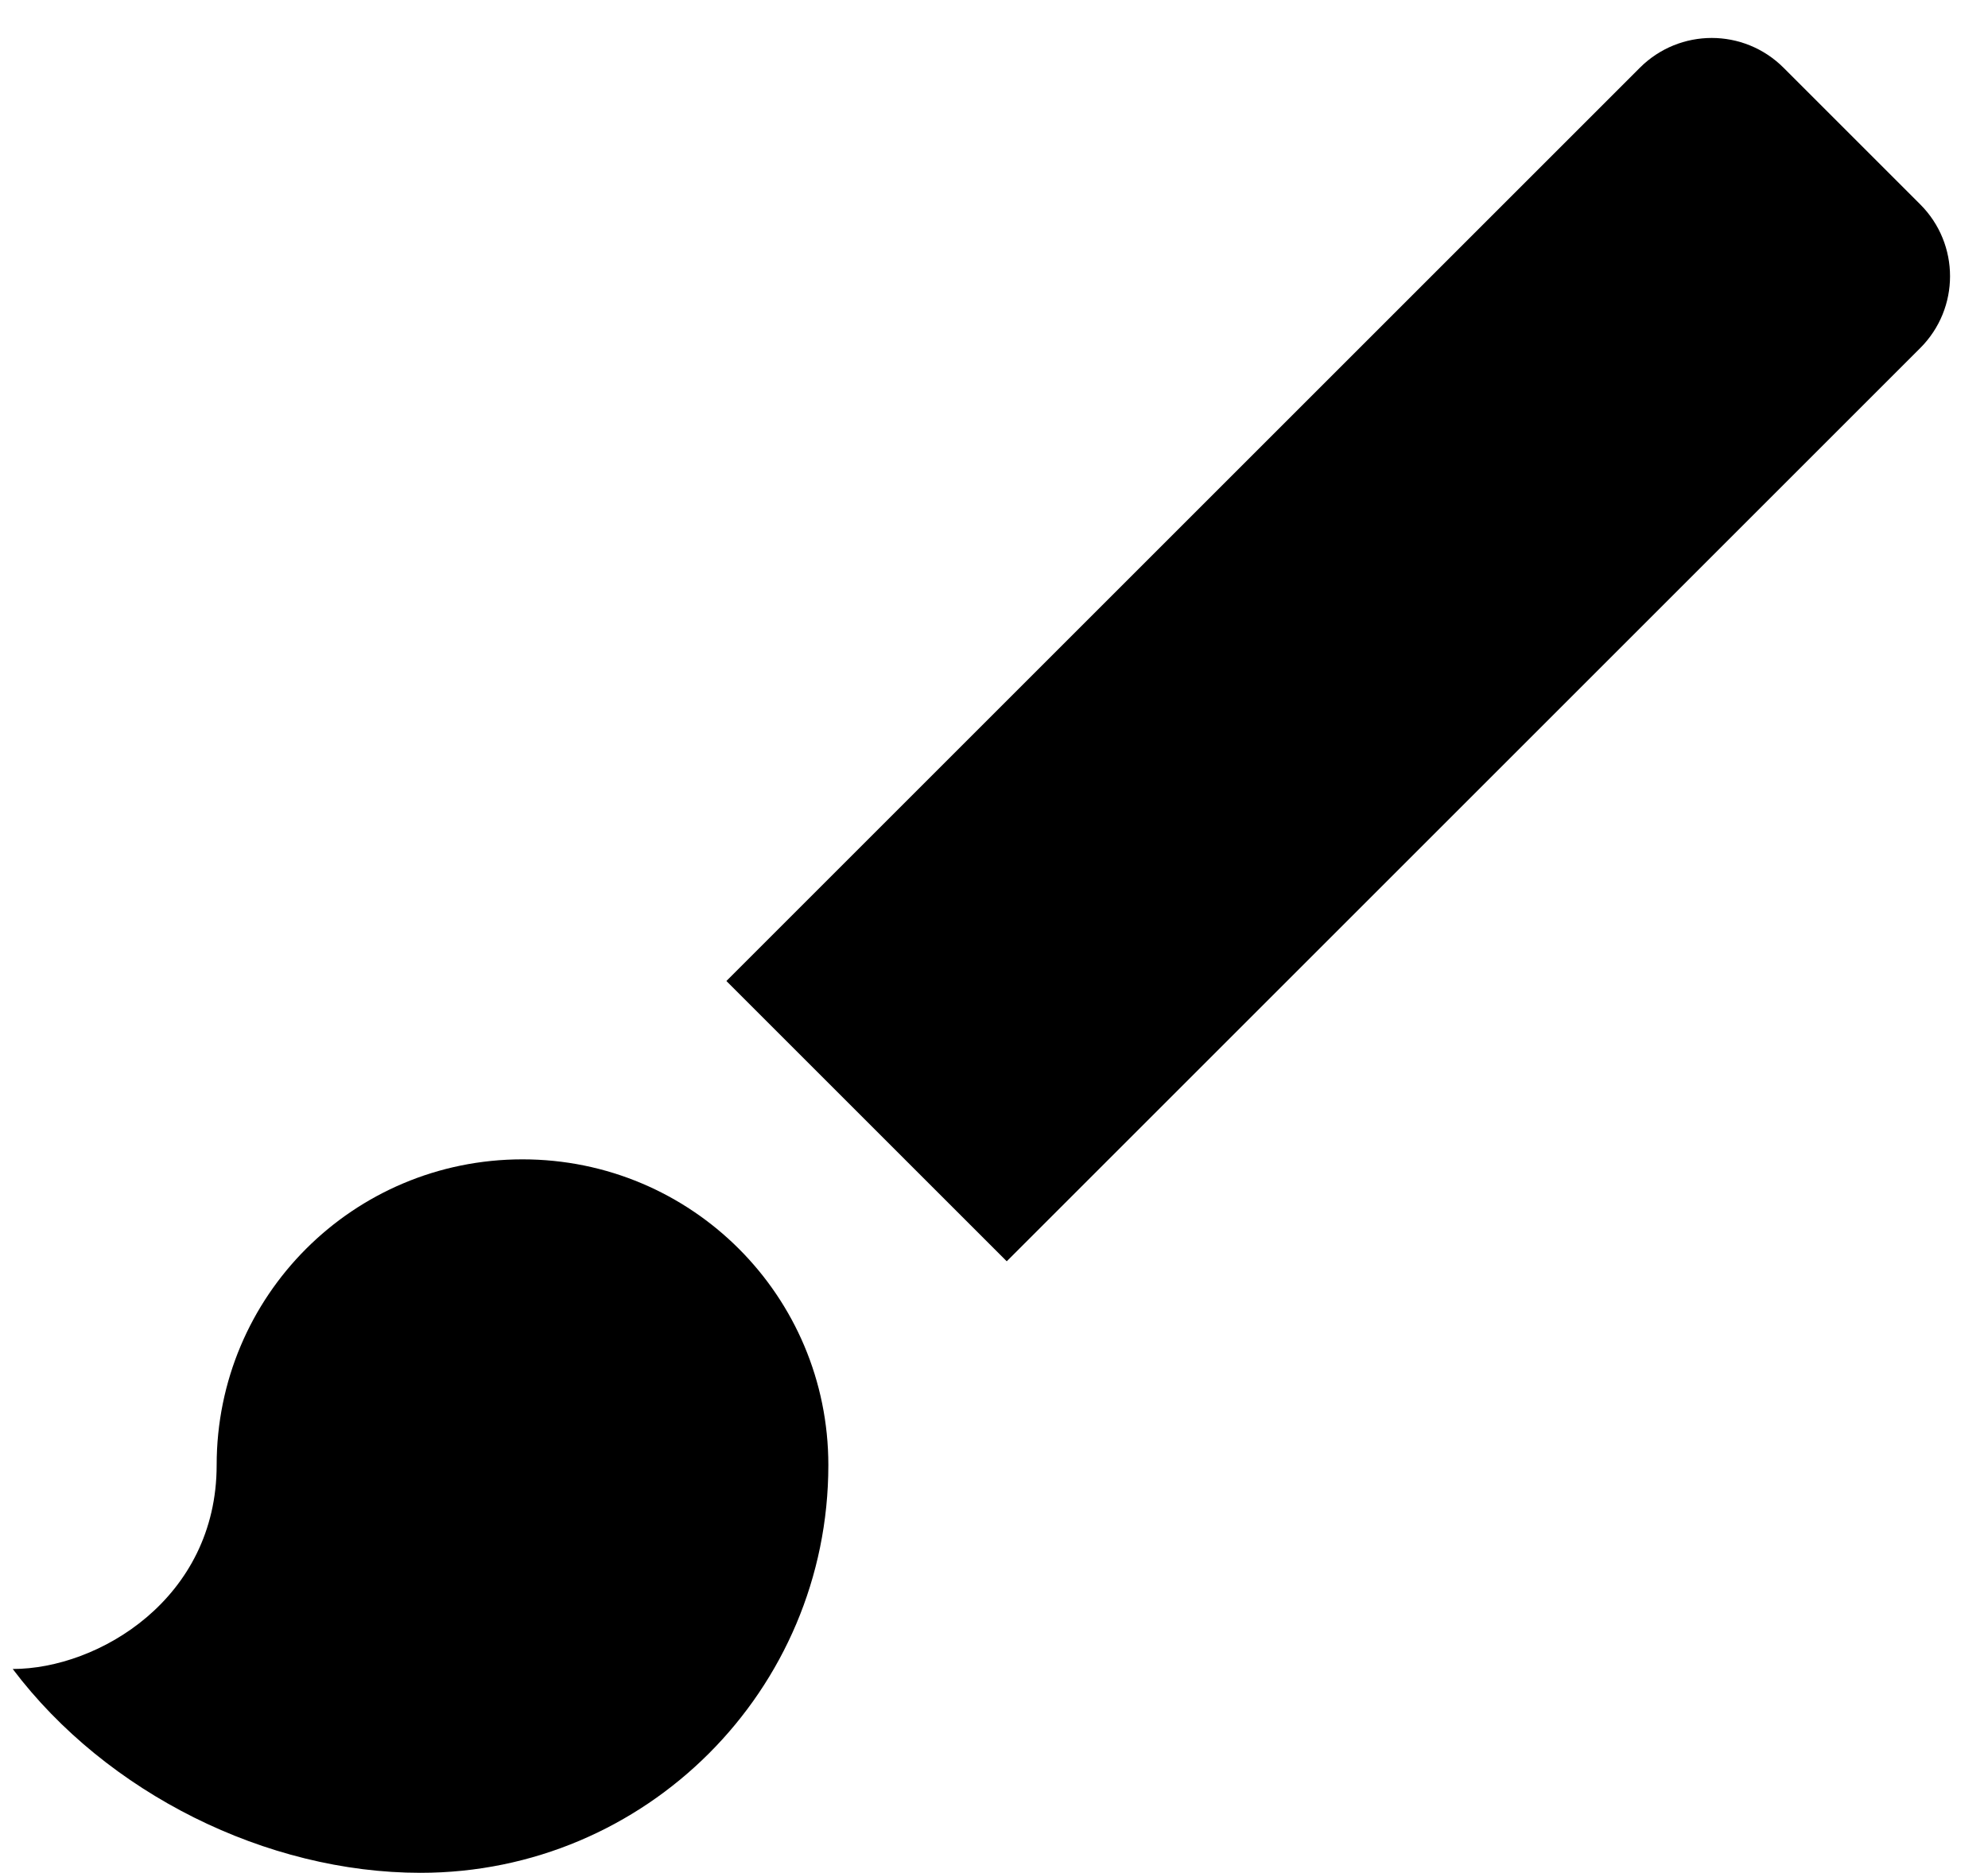
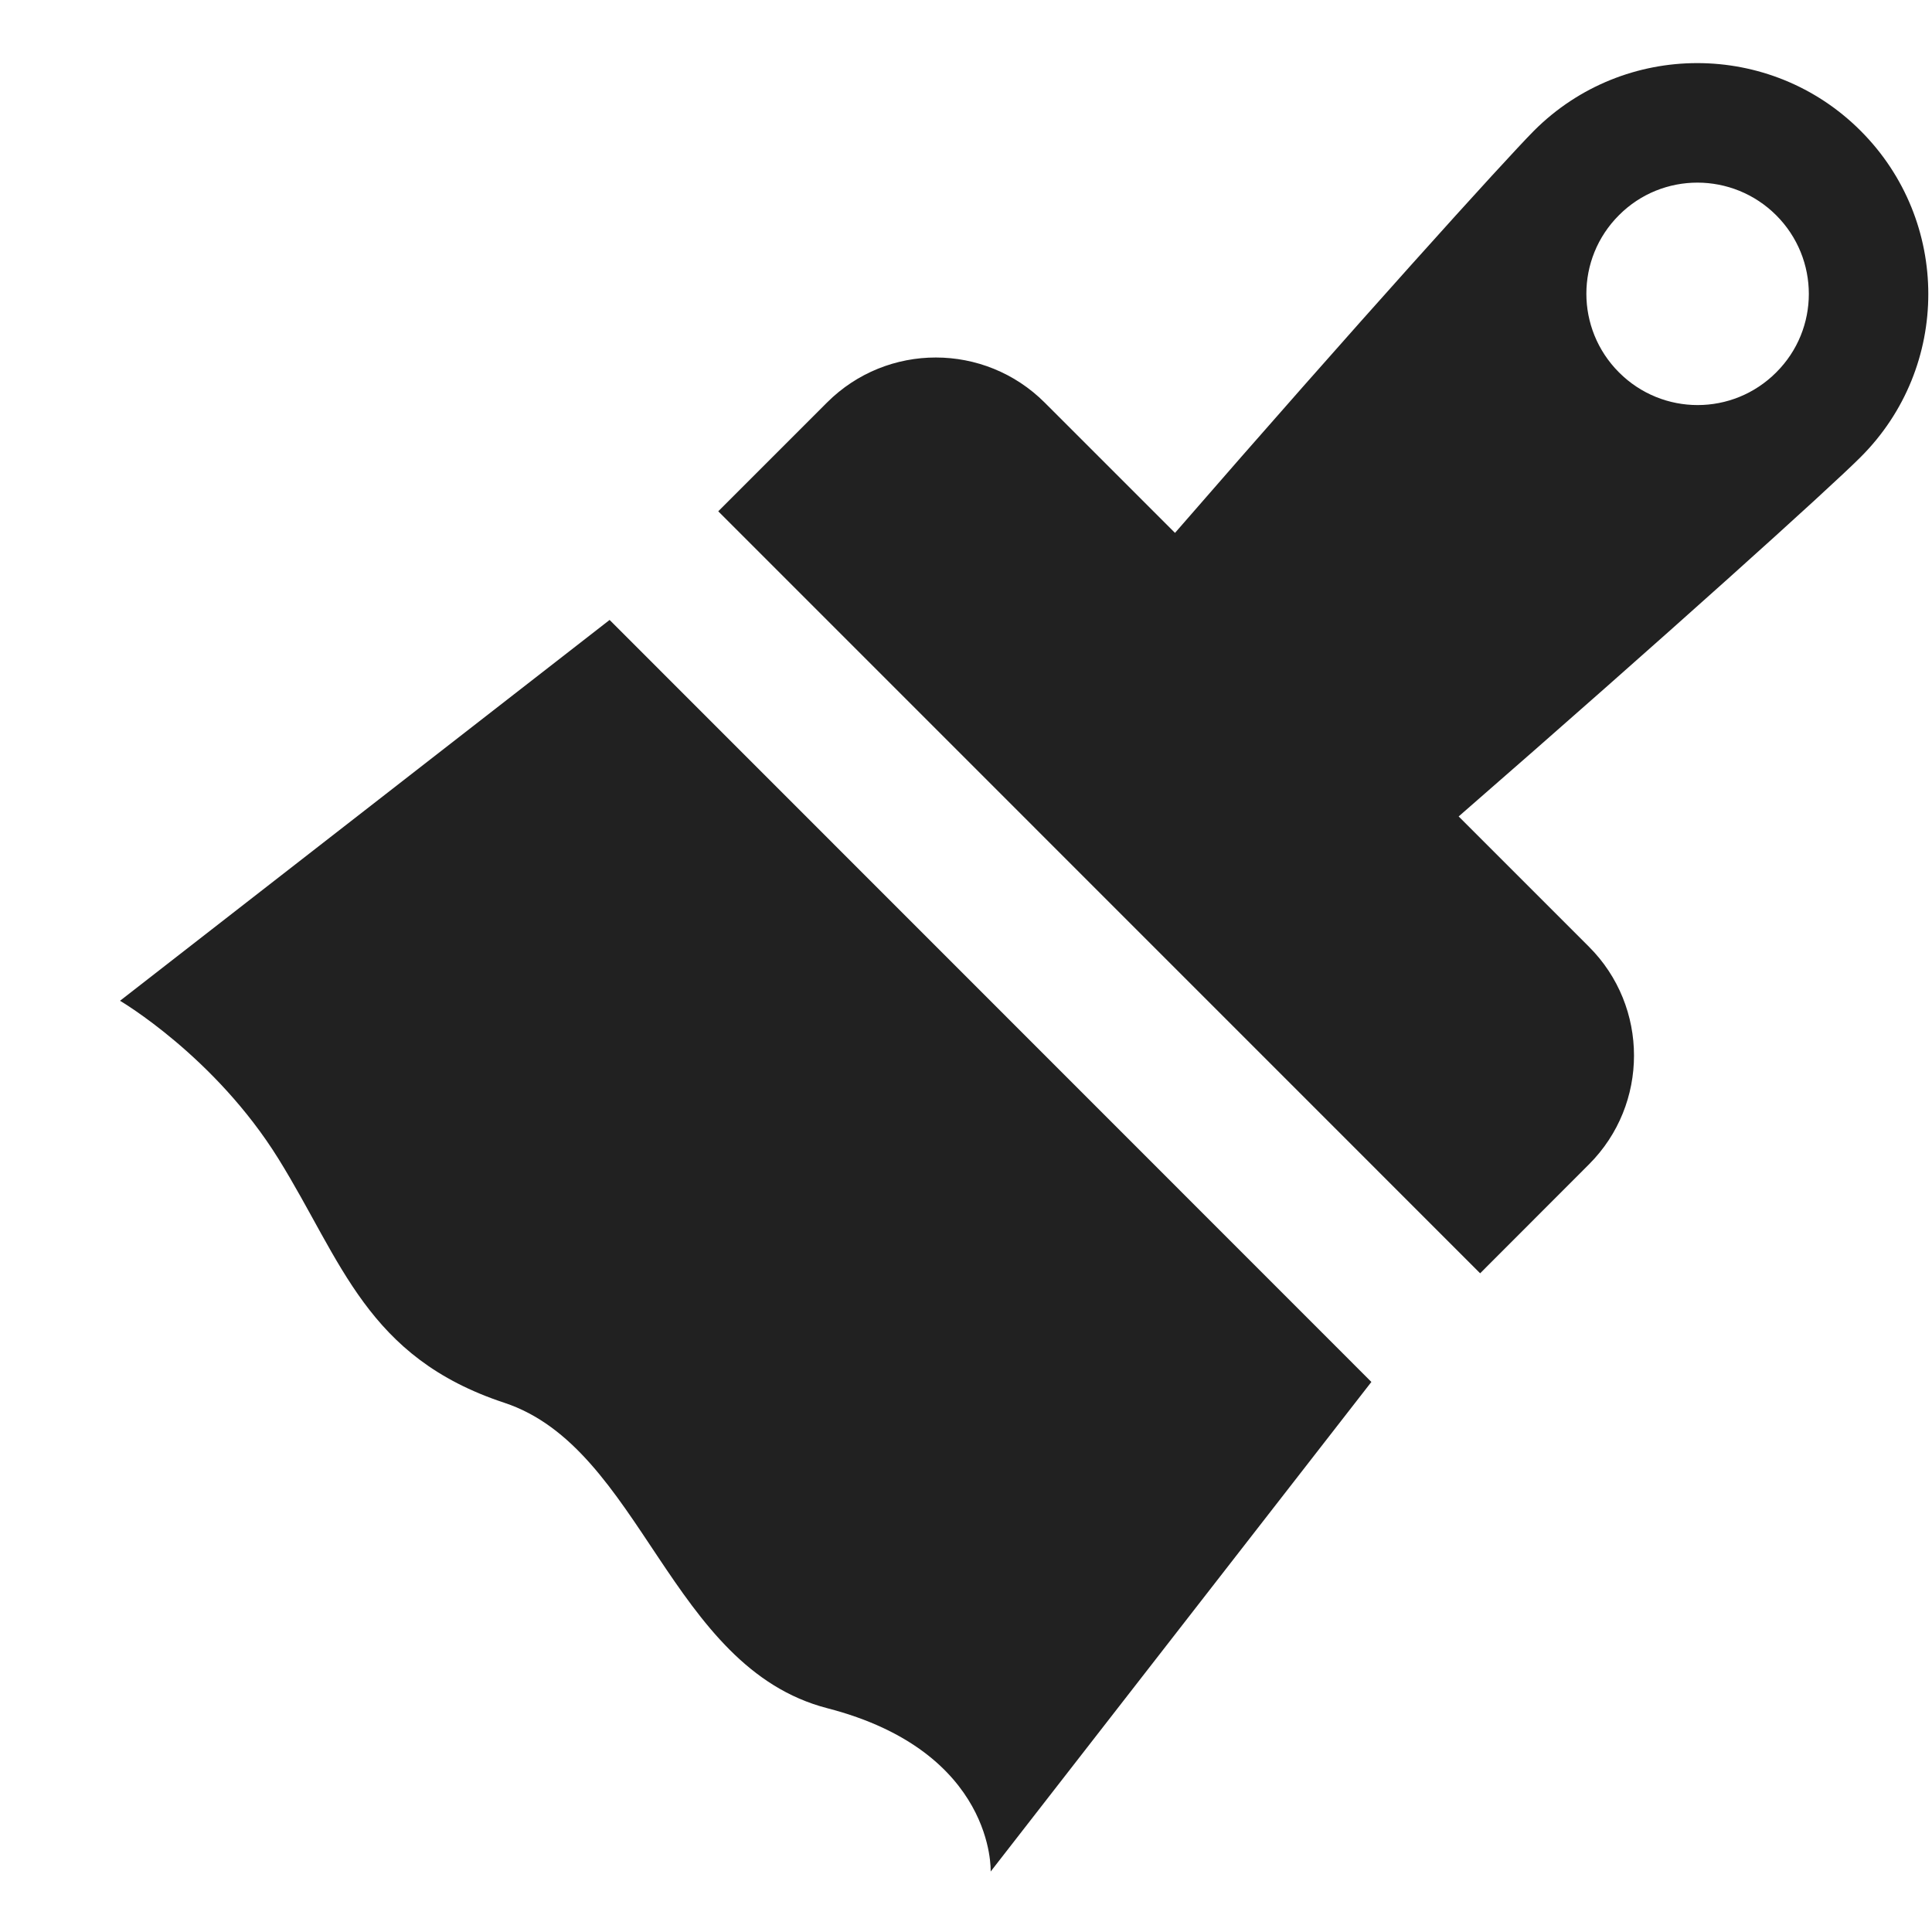
- <svg xmlns="http://www.w3.org/2000/svg" width="52" height="49" viewBox="0 0 52 49" fill="none">
-   <path d="M13.667 30.333C9.24 30.333 5.667 33.907 5.667 38.333C5.667 41.827 2.573 43.667 0.333 43.667C2.787 46.92 6.973 49 11 49C16.893 49 21.667 44.227 21.667 38.333C21.667 33.907 18.093 30.333 13.667 30.333ZM50.227 5.347L46.653 1.773C45.613 0.733 43.933 0.733 42.893 1.773L19 25.667L26.333 33L50.227 9.107C51.267 8.067 51.267 6.387 50.227 5.347Z" fill="black" />
+ <svg xmlns="http://www.w3.org/2000/svg" width="800px" height="800px" viewBox="0 -0.5 17 17" version="1.1" class="si-glyph si-glyph-brush-1">
+   <defs>
+ 
+ </defs>
+   <g stroke="none" stroke-width="1" fill="none" fill-rule="evenodd">
+     <g transform="translate(1, 0)" fill="#212121">
+       <path d="M0.056,8.306 L4.364,4.955 L11.067,11.66 L7.717,15.968 C7.717,15.968 7.761,14.914 6.28,14.531 C4.89,14.172 4.648,12.243 3.437,11.843 C2.226,11.443 2.011,10.601 1.451,9.698 C0.891,8.795 0.056,8.306 0.056,8.306 L0.056,8.306 Z" class="si-glyph-fill">
+ 
+ </path>
+       <path d="M12.981,7.83 L11.835,6.684 C13.676,5.081 15.114,3.782 15.372,3.522 C16.167,2.729 16.165,1.444 15.372,0.651 C14.579,-0.143 13.292,-0.143 12.499,0.649 C12.241,0.909 10.94,2.346 9.339,4.189 L8.193,3.043 C7.664,2.514 6.806,2.513 6.277,3.042 L5.32,3.999 L12.024,10.704 L12.982,9.745 C13.51,9.217 13.51,8.358 12.981,7.83 L12.981,7.83 Z M13.246,2.777 C12.863,2.394 12.863,1.775 13.246,1.393 C13.627,1.011 14.246,1.012 14.629,1.394 C15.012,1.777 15.012,2.396 14.629,2.777 C14.247,3.16 13.629,3.16 13.246,2.777 L13.246,2.777 Z" class="si-glyph-fill">
+ 
+ </path>
+     </g>
+   </g>
</svg>
